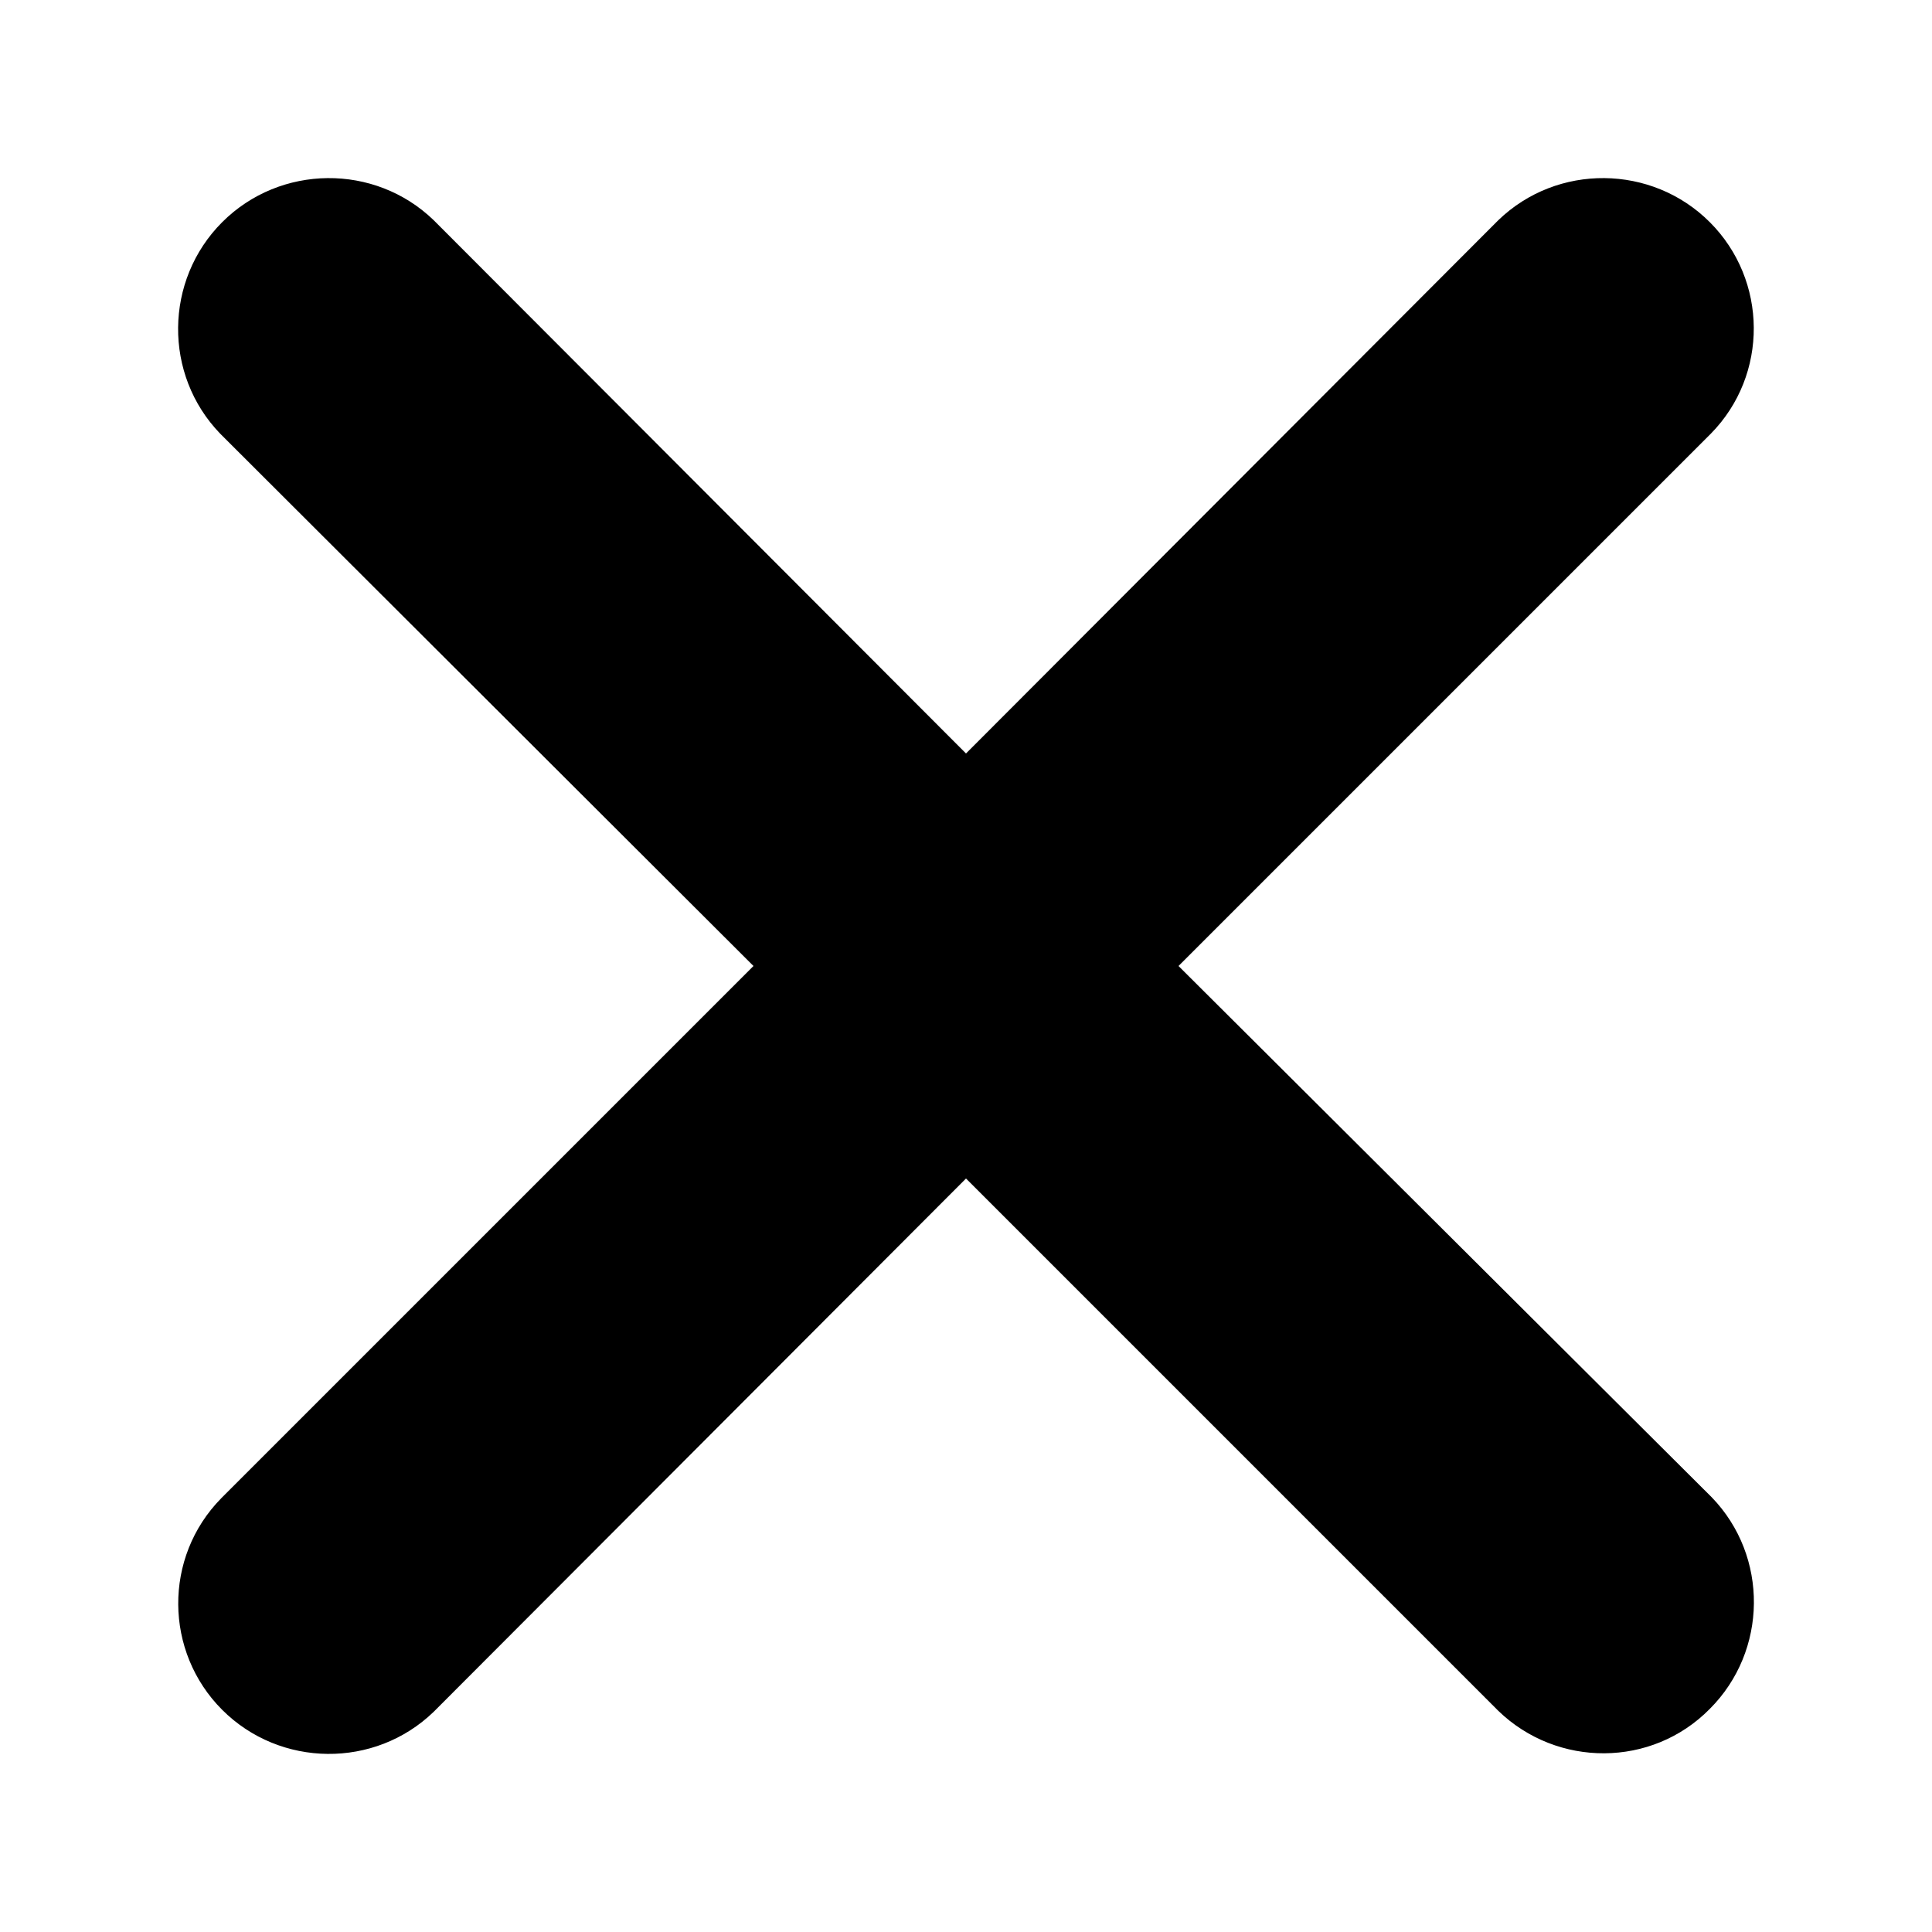
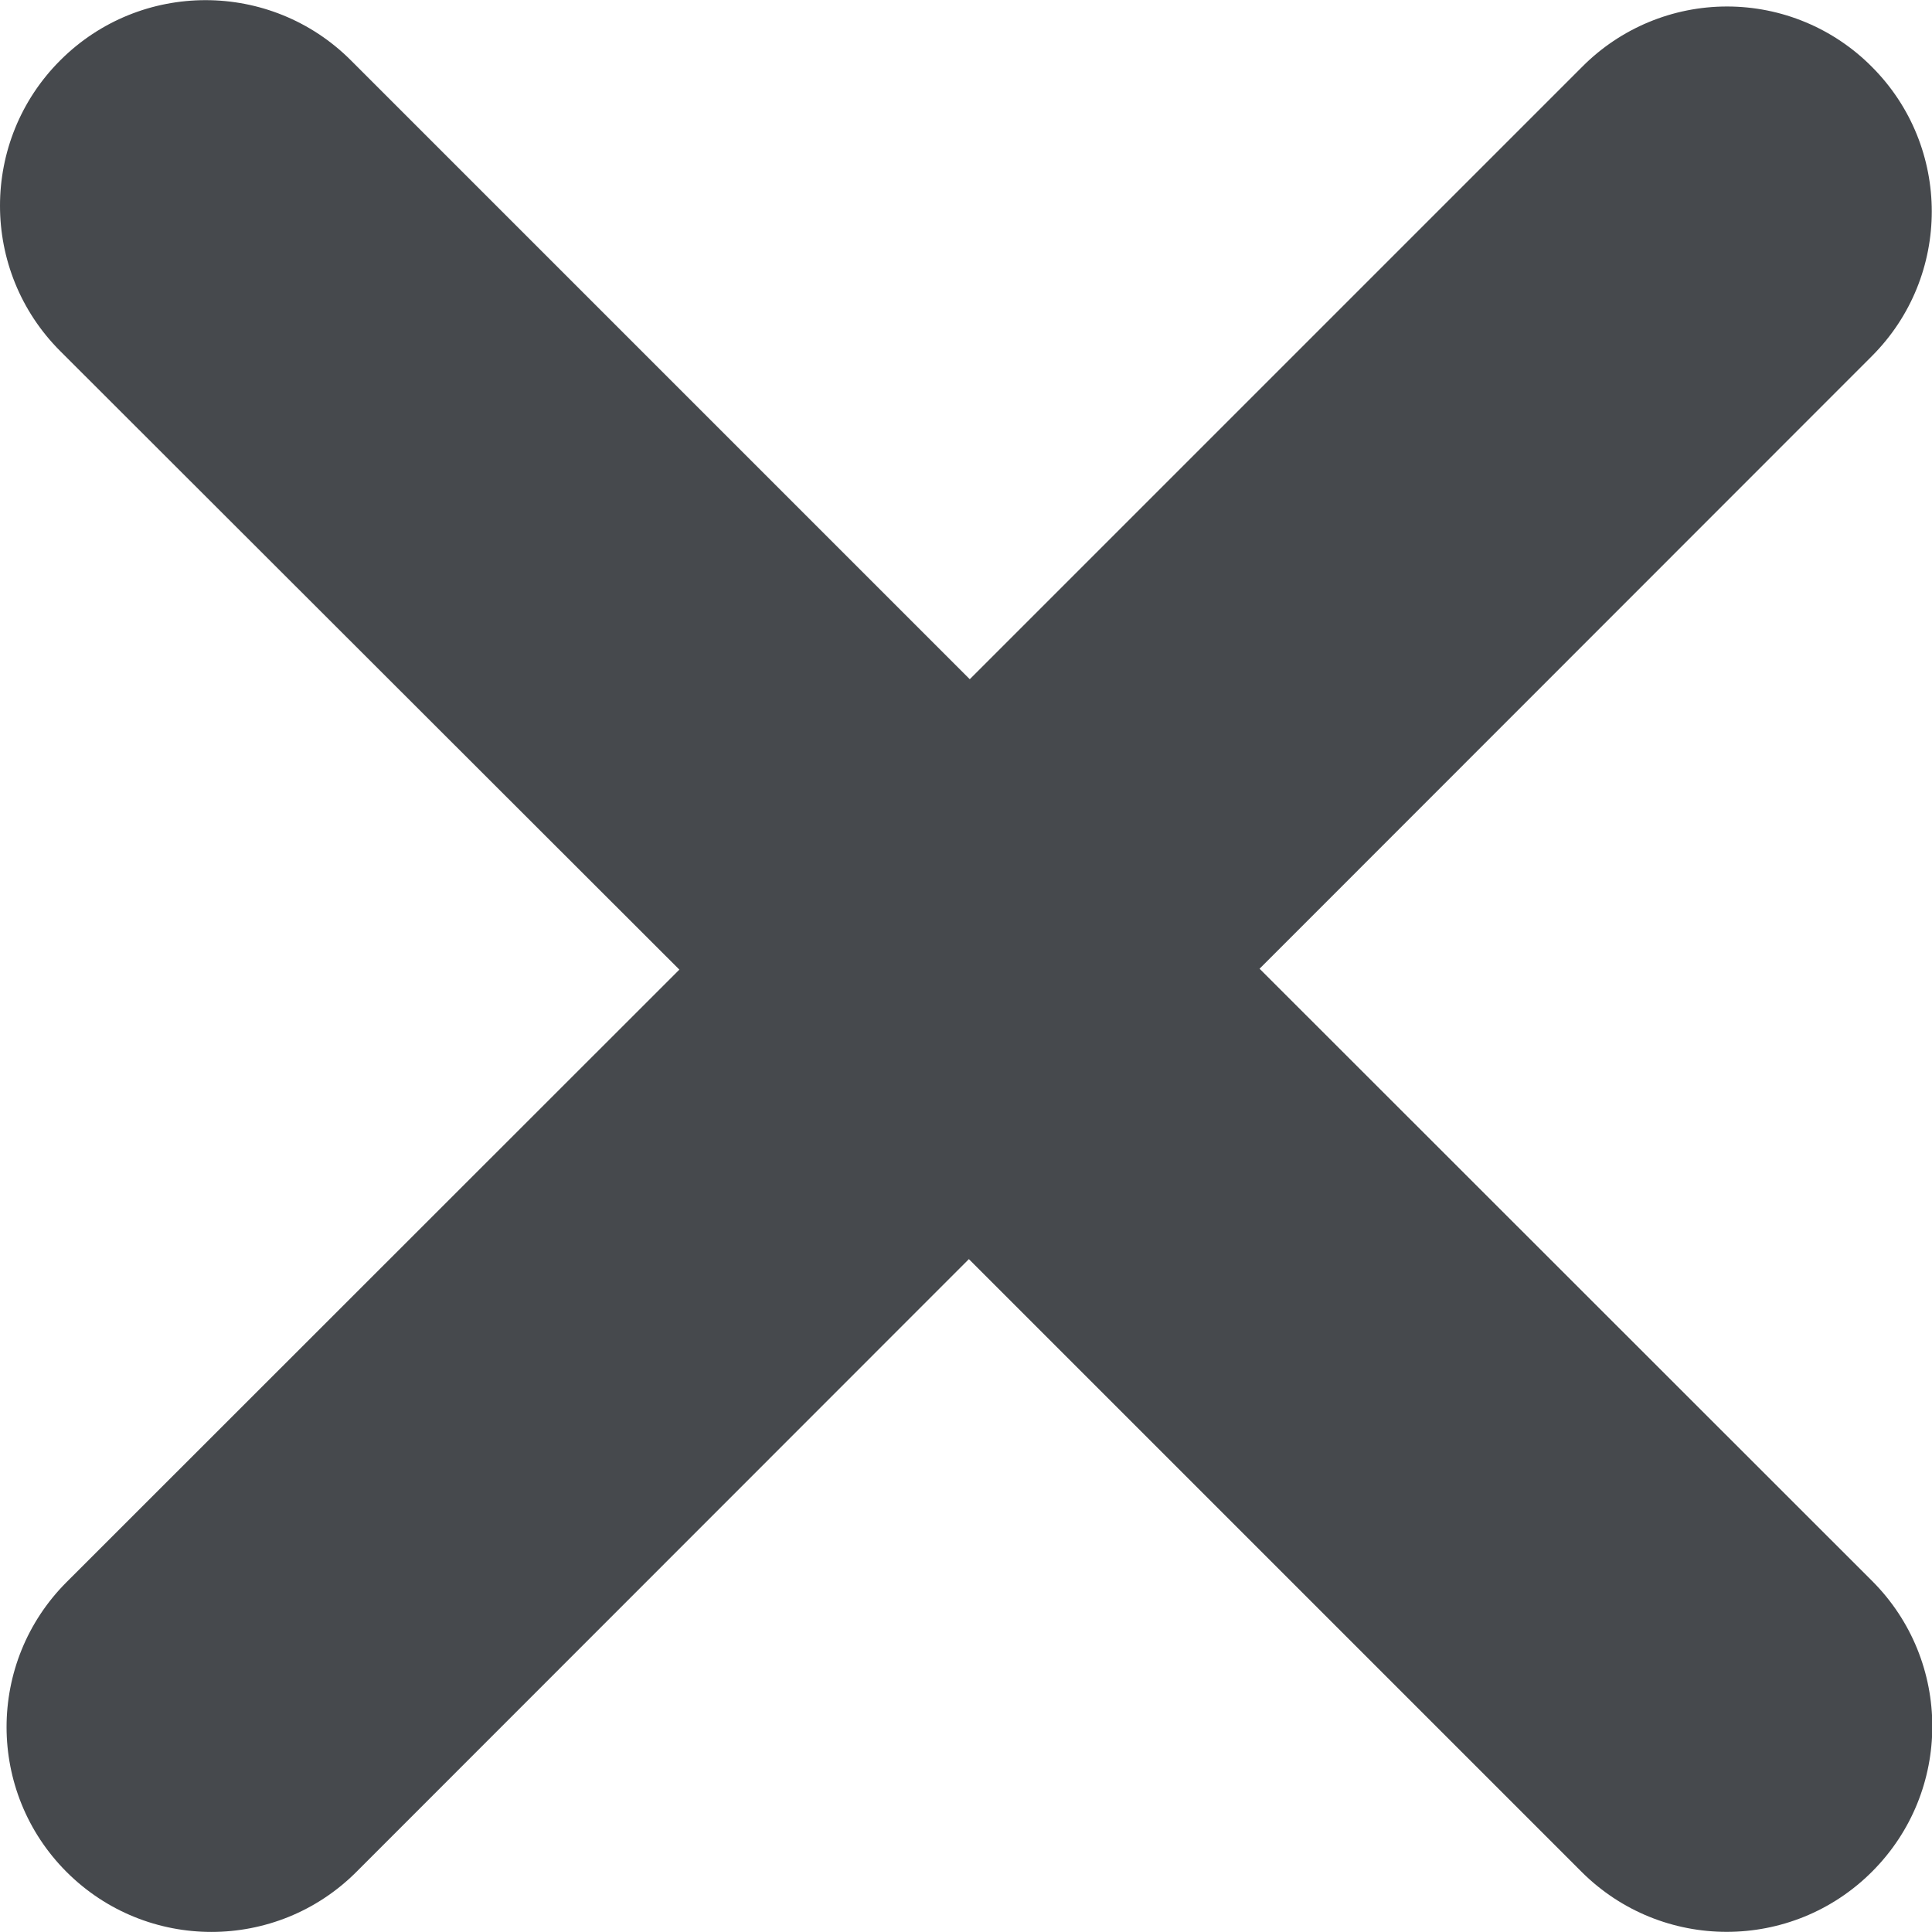
- <svg xmlns="http://www.w3.org/2000/svg" t="1791791684558" class="icon" viewBox="0 0 1024 1024" version="1.1" p-id="5891" width="256" height="256">
-   <path d="M794.112 116.736L512 399.36 229.888 116.736C198.656 86.528 148.48 87.04 117.76 117.76c-30.72 30.72-31.232 80.896-1.024 112.128L399.36 512l-282.112 282.112c-30.72 31.232-30.208 81.408 0.512 112.128 30.72 30.72 80.896 31.232 112.128 1.024L512 624.64l282.112 282.112c31.232 30.208 81.408 30.208 112.128-1.024 30.72-30.72 31.232-80.896 1.024-112.128L624.64 512l282.112-282.112c30.72-31.232 30.208-81.408-0.512-112.128-30.72-30.72-80.896-31.232-112.128-1.024z m0 0" p-id="5892" />
+ <svg xmlns="http://www.w3.org/2000/svg" t="1791792893129" class="icon" viewBox="0 0 1024 1024" version="1.1" p-id="15196" width="256" height="256">
+   <path d="M667.6 513.44l324.64 324.48a108.928 108.928 0 0 1 0 154.08 108.928 108.928 0 0 1-154.08 0L513.52 667.36 188.88 992.16a108.64 108.64 0 0 1-153.6 0 108.64 108.64 0 0 1 0-153.6l324.8-324.64L31.92 186.08a108.928 108.928 0 0 1 0-154.08 108.928 108.928 0 0 1 154.08 0l328 328L838.64 35.36a108.16 108.16 0 0 1 153.44 0 108.448 108.448 0 0 1 0 153.44L667.6 513.44z" fill="#46494D" p-id="15197" />
</svg>
